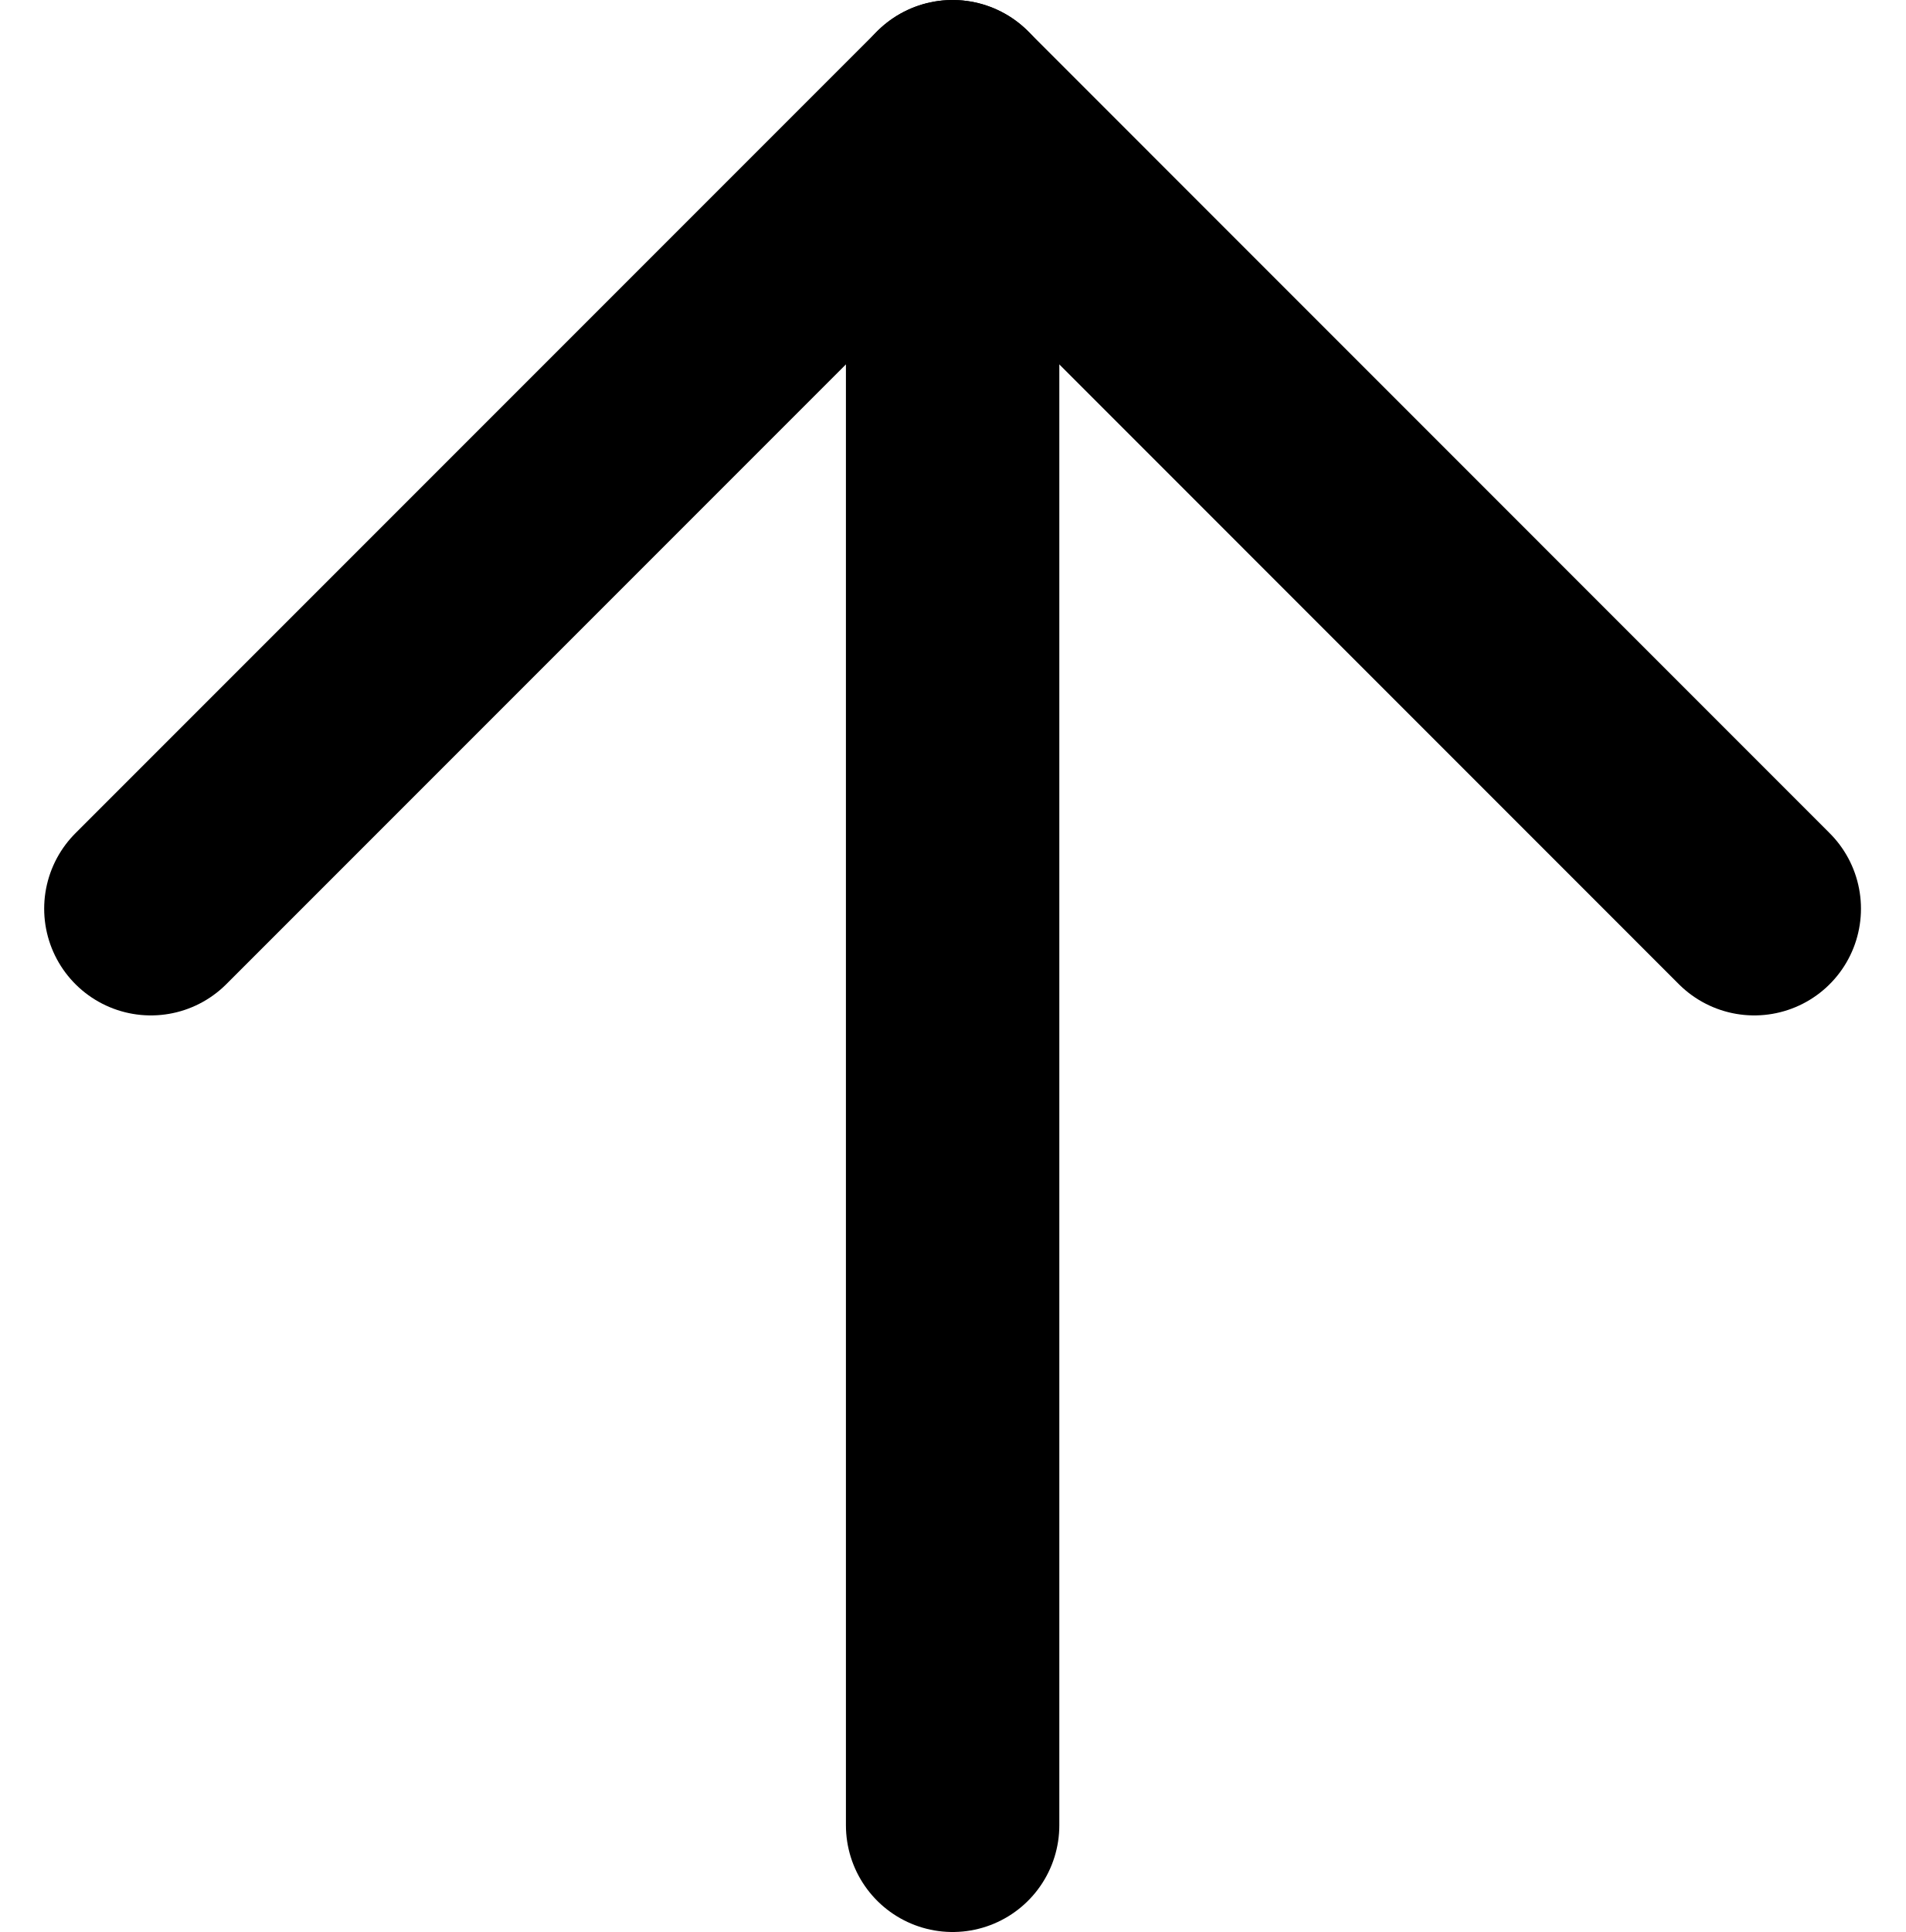
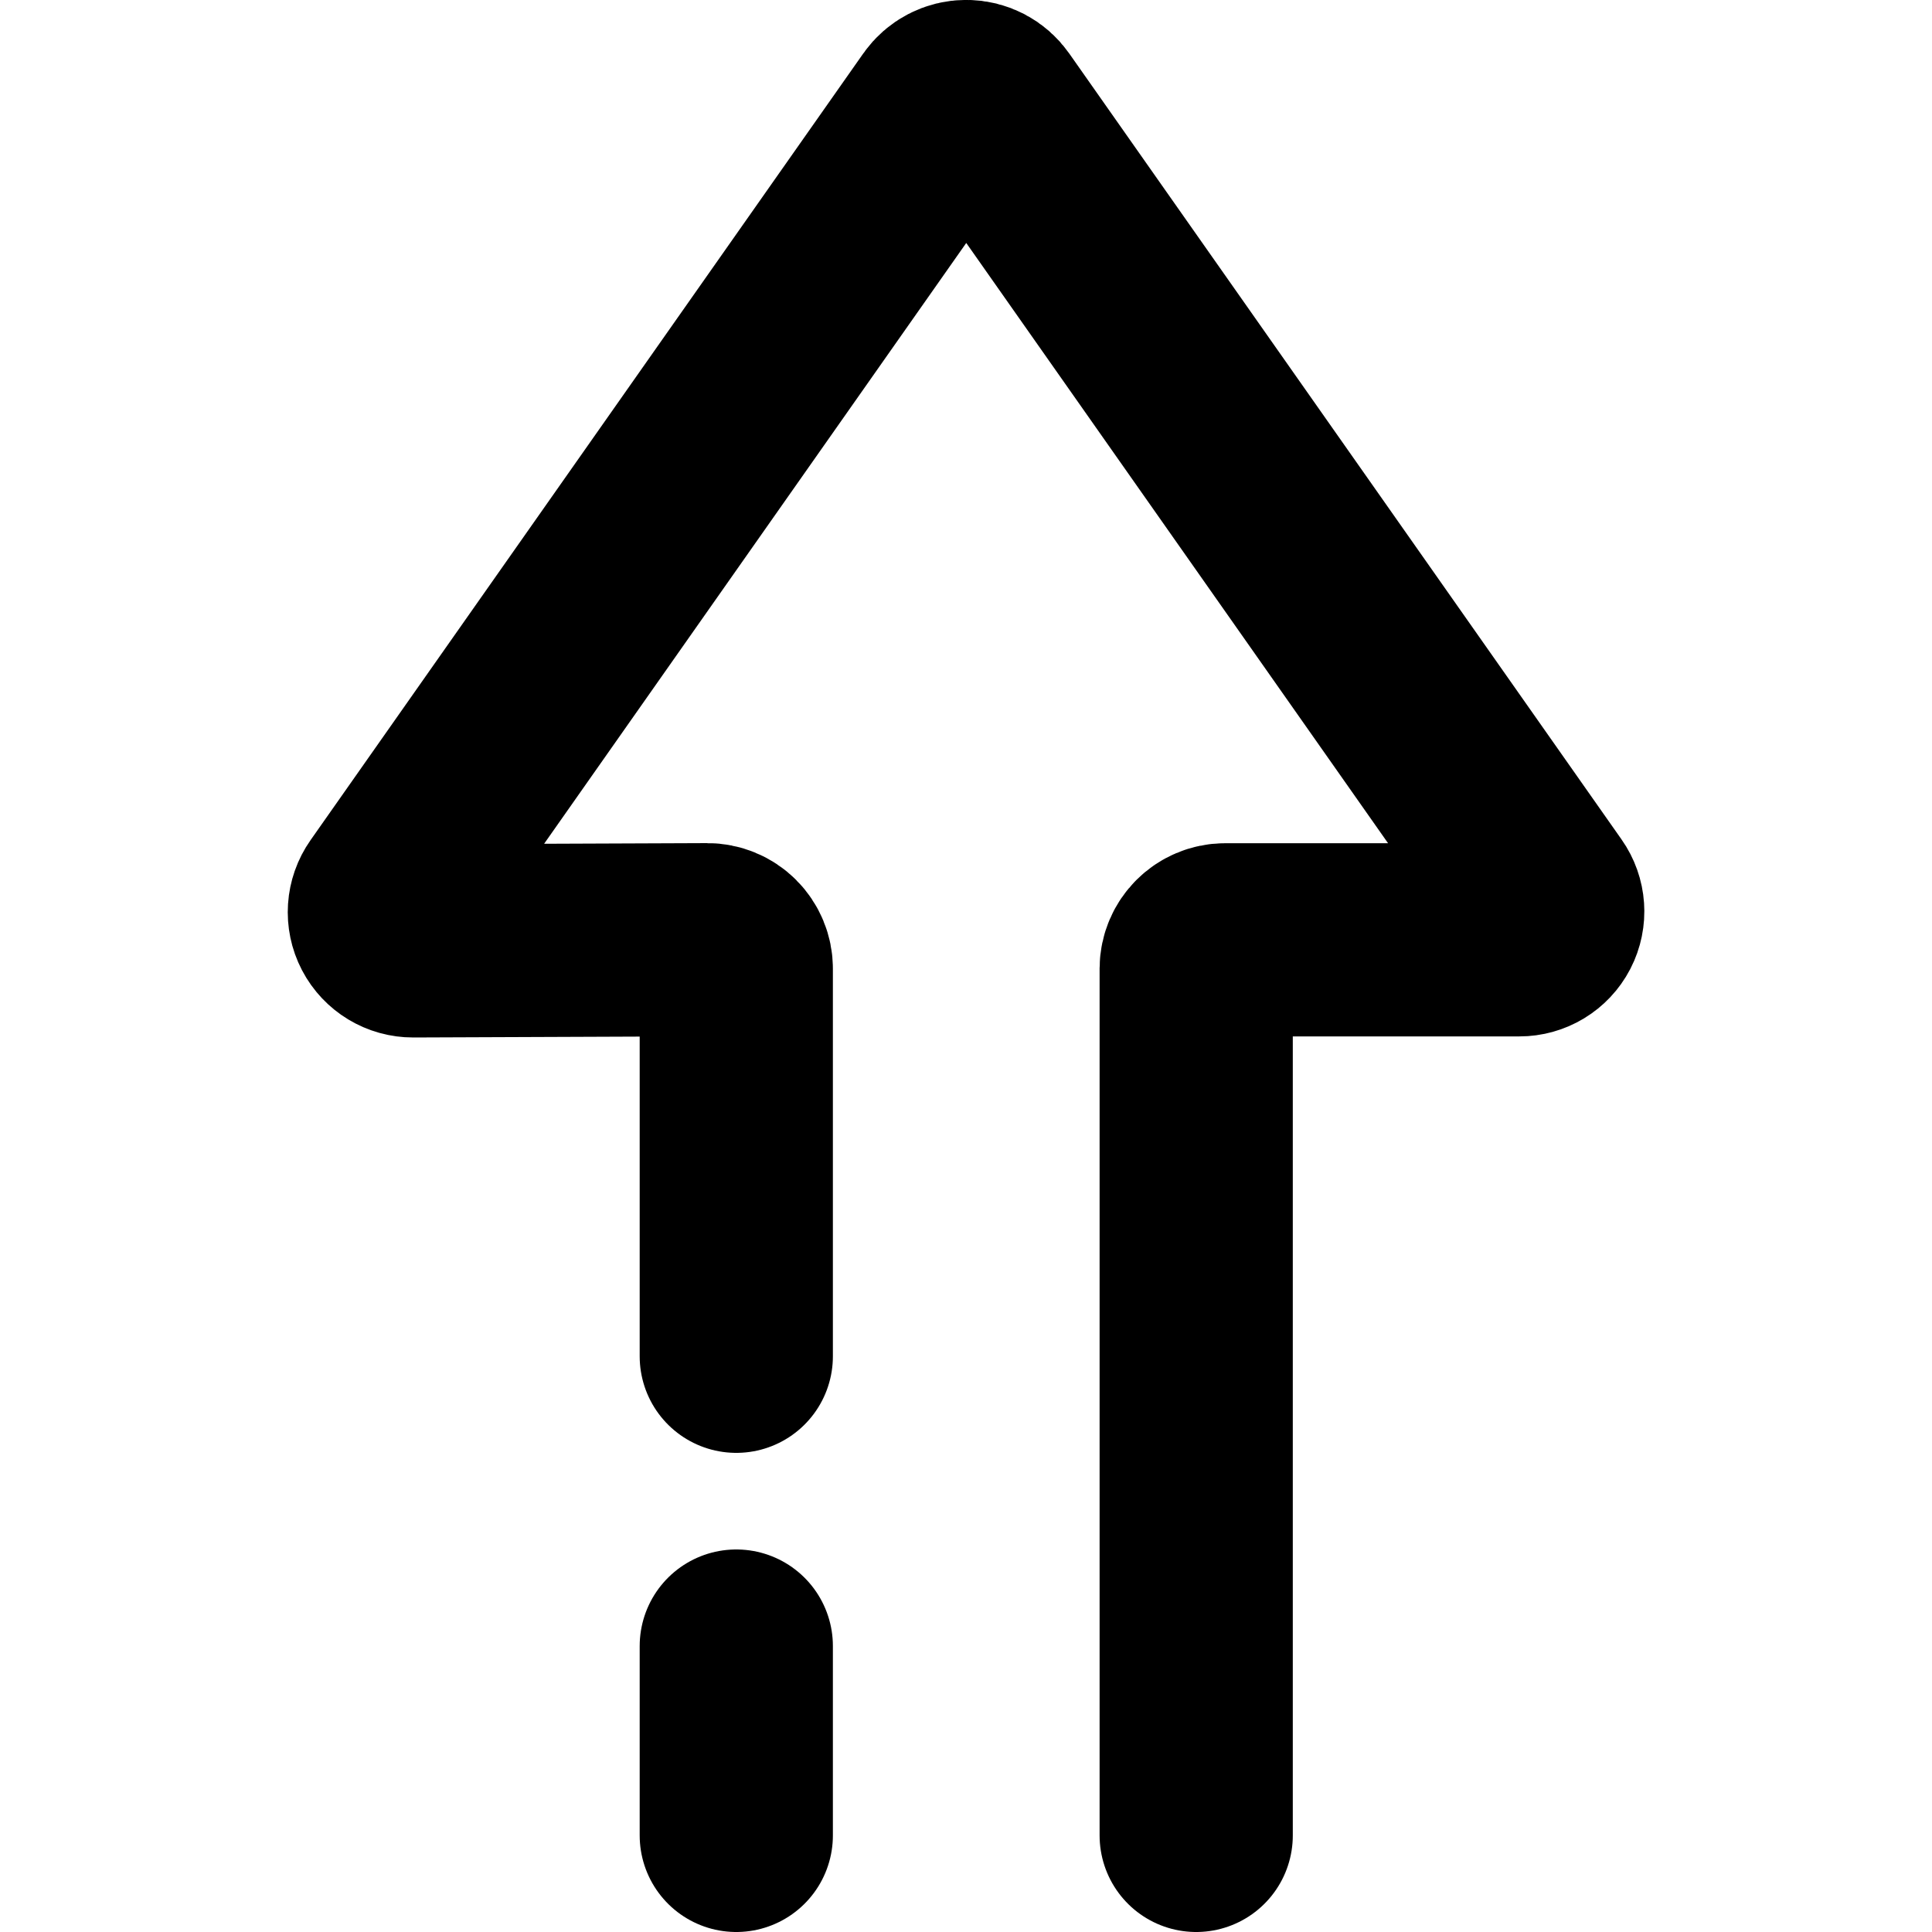
- <svg xmlns="http://www.w3.org/2000/svg" version="1.1" id="Layer_1" x="0" y="0" viewBox="0 0 17.856 18.102" xml:space="preserve">
-   <g id="arrow-up" transform="translate(1.414 1)" fill="none" stroke="currentColor" stroke-width="2" stroke-linecap="round" stroke-linejoin="round">
-     <path id="Line_23" d="M7.514 16.102V0" />
-     <path id="Path_341" d="M15.027 7.514L7.514 0 0 7.514" />
+ <svg xmlns="http://www.w3.org/2000/svg" version="1.1" id="Layer_2" x="0" y="0" viewBox="0 0 20 20" xml:space="preserve">
+   <g fill="none" stroke="currentColor" stroke-width="2" stroke-linecap="round" stroke-linejoin="round">
+     <path d="M7.622 14.04v-4.012a.3.3 0 00-.301-.3l-3.044.012a.297.297 0 01-.244-.468l5.722-8.144a.302.302 0 01.495 0l5.718 8.137a.294.294 0 01-.241.464h-3.045a.3.3 0 00-.299.298V19M7.622 19v-1.96" />
  </g>
</svg>
